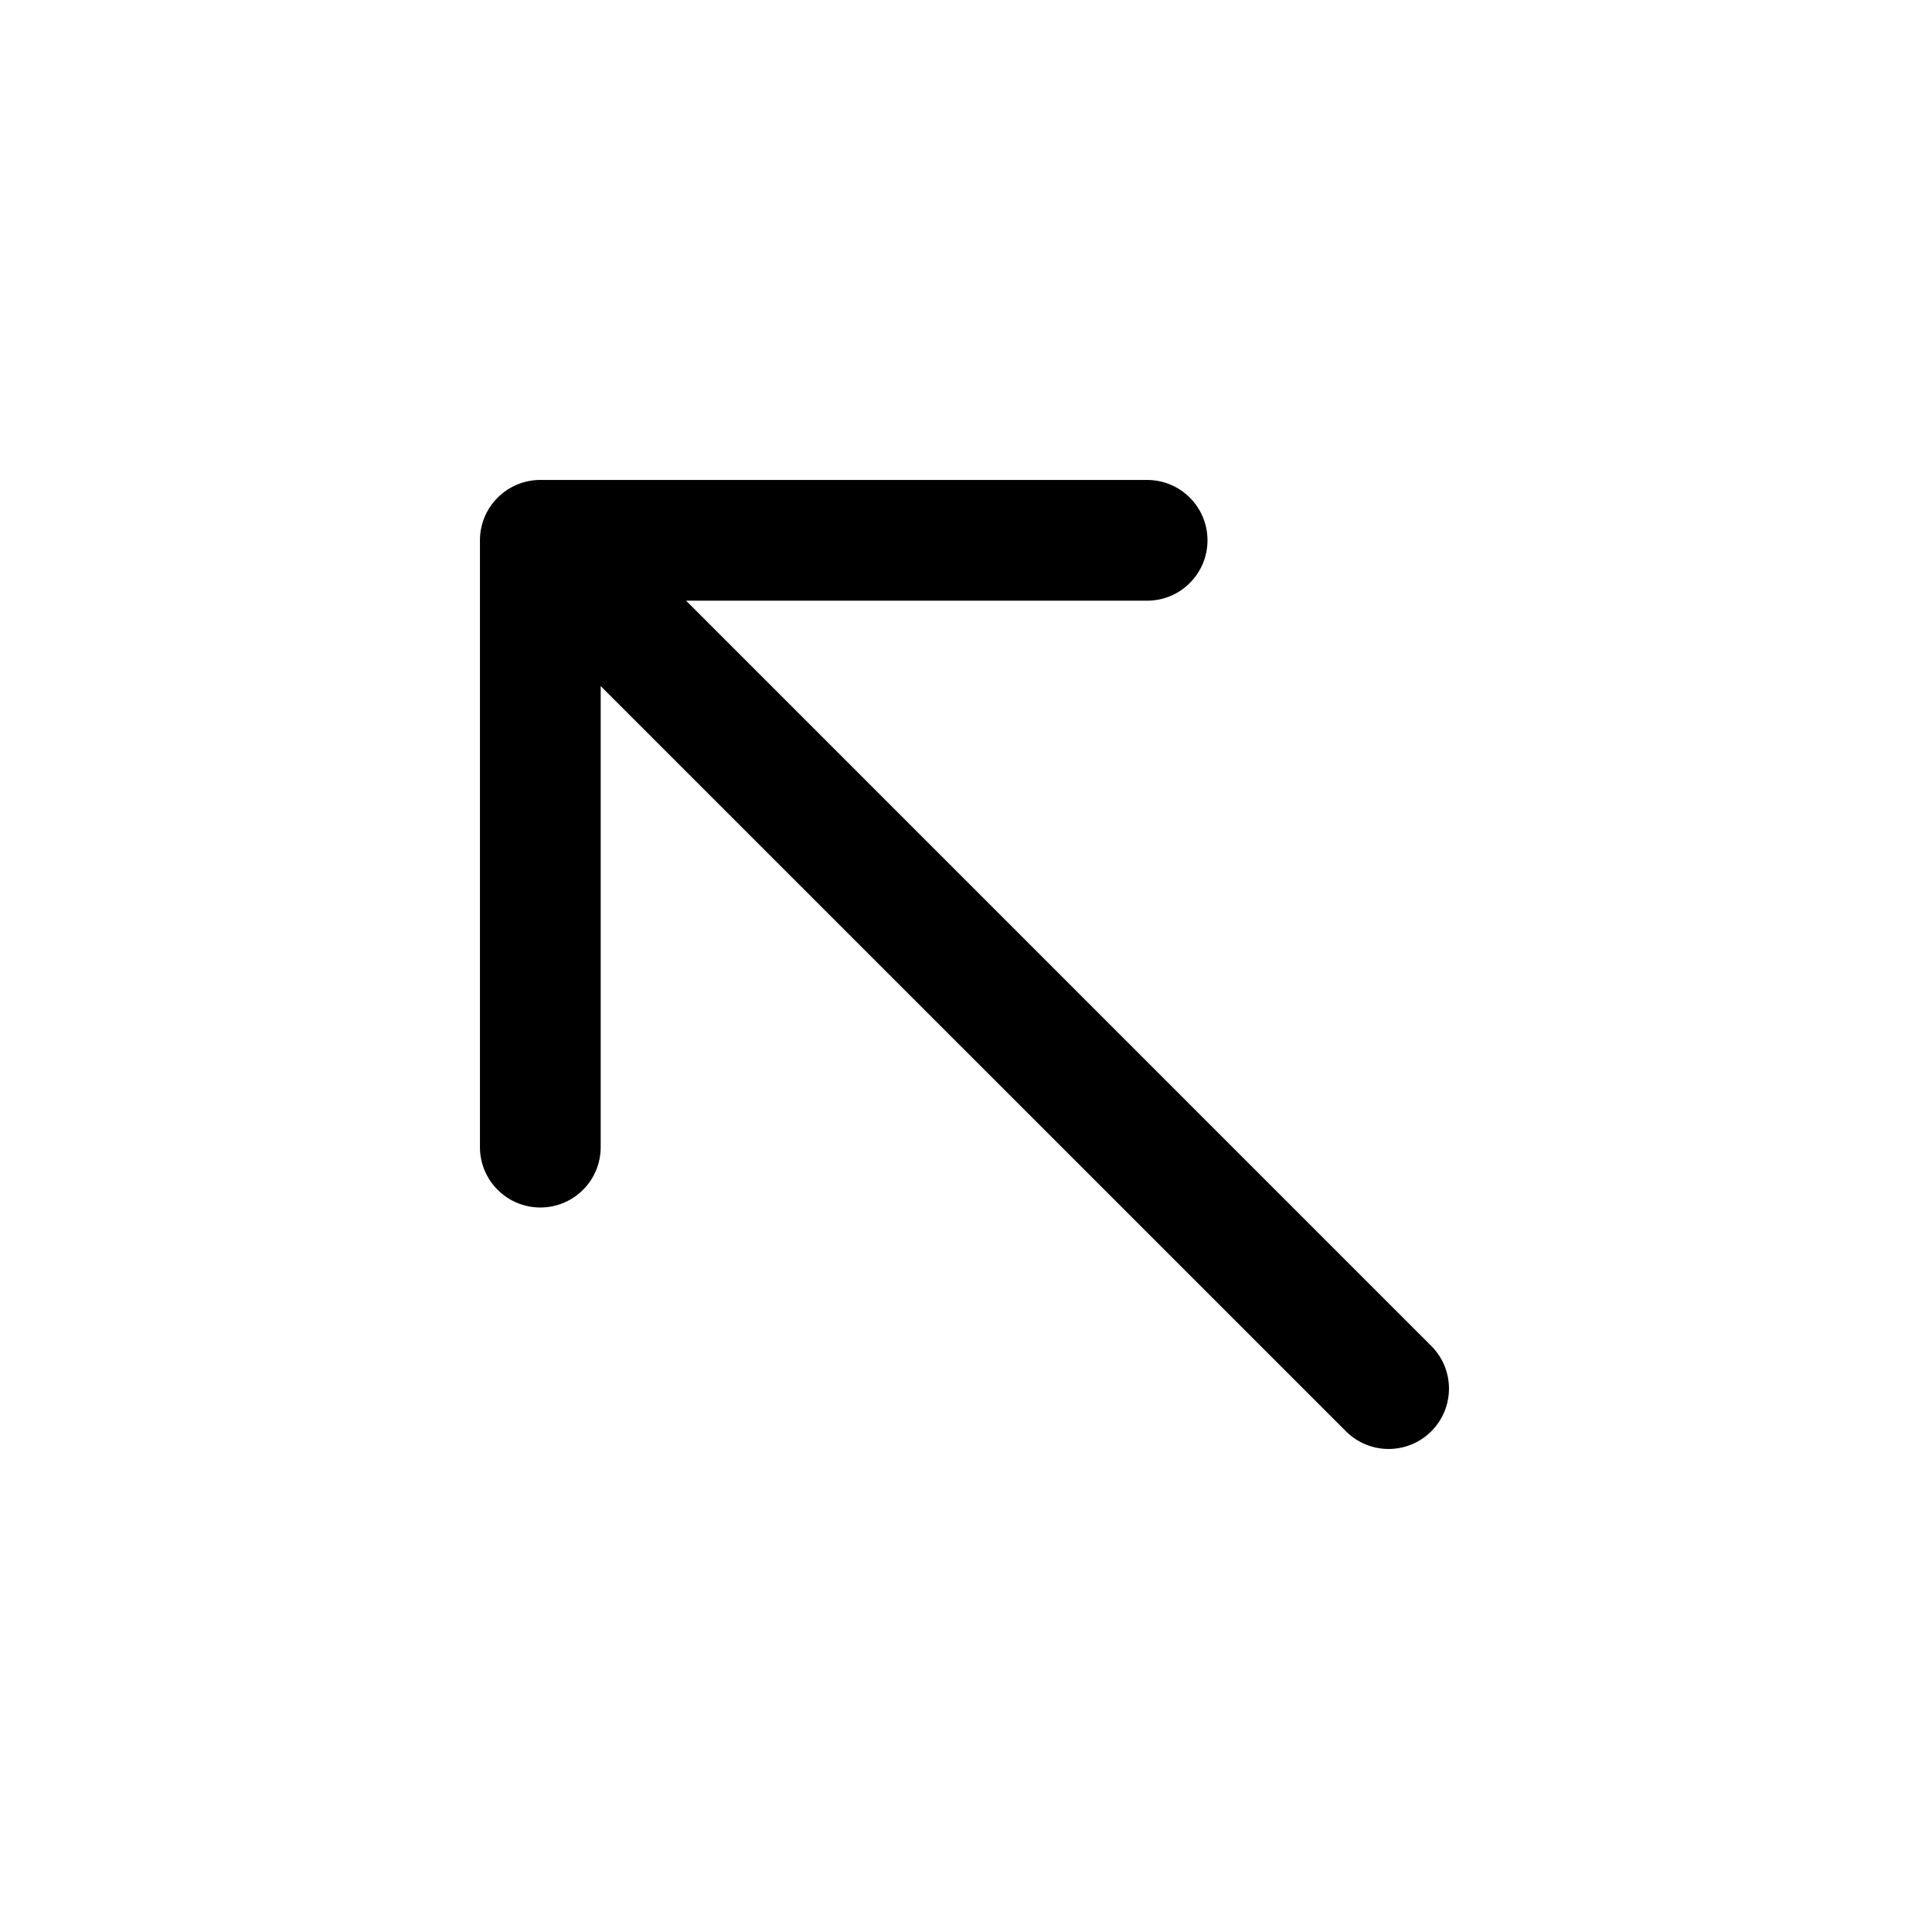
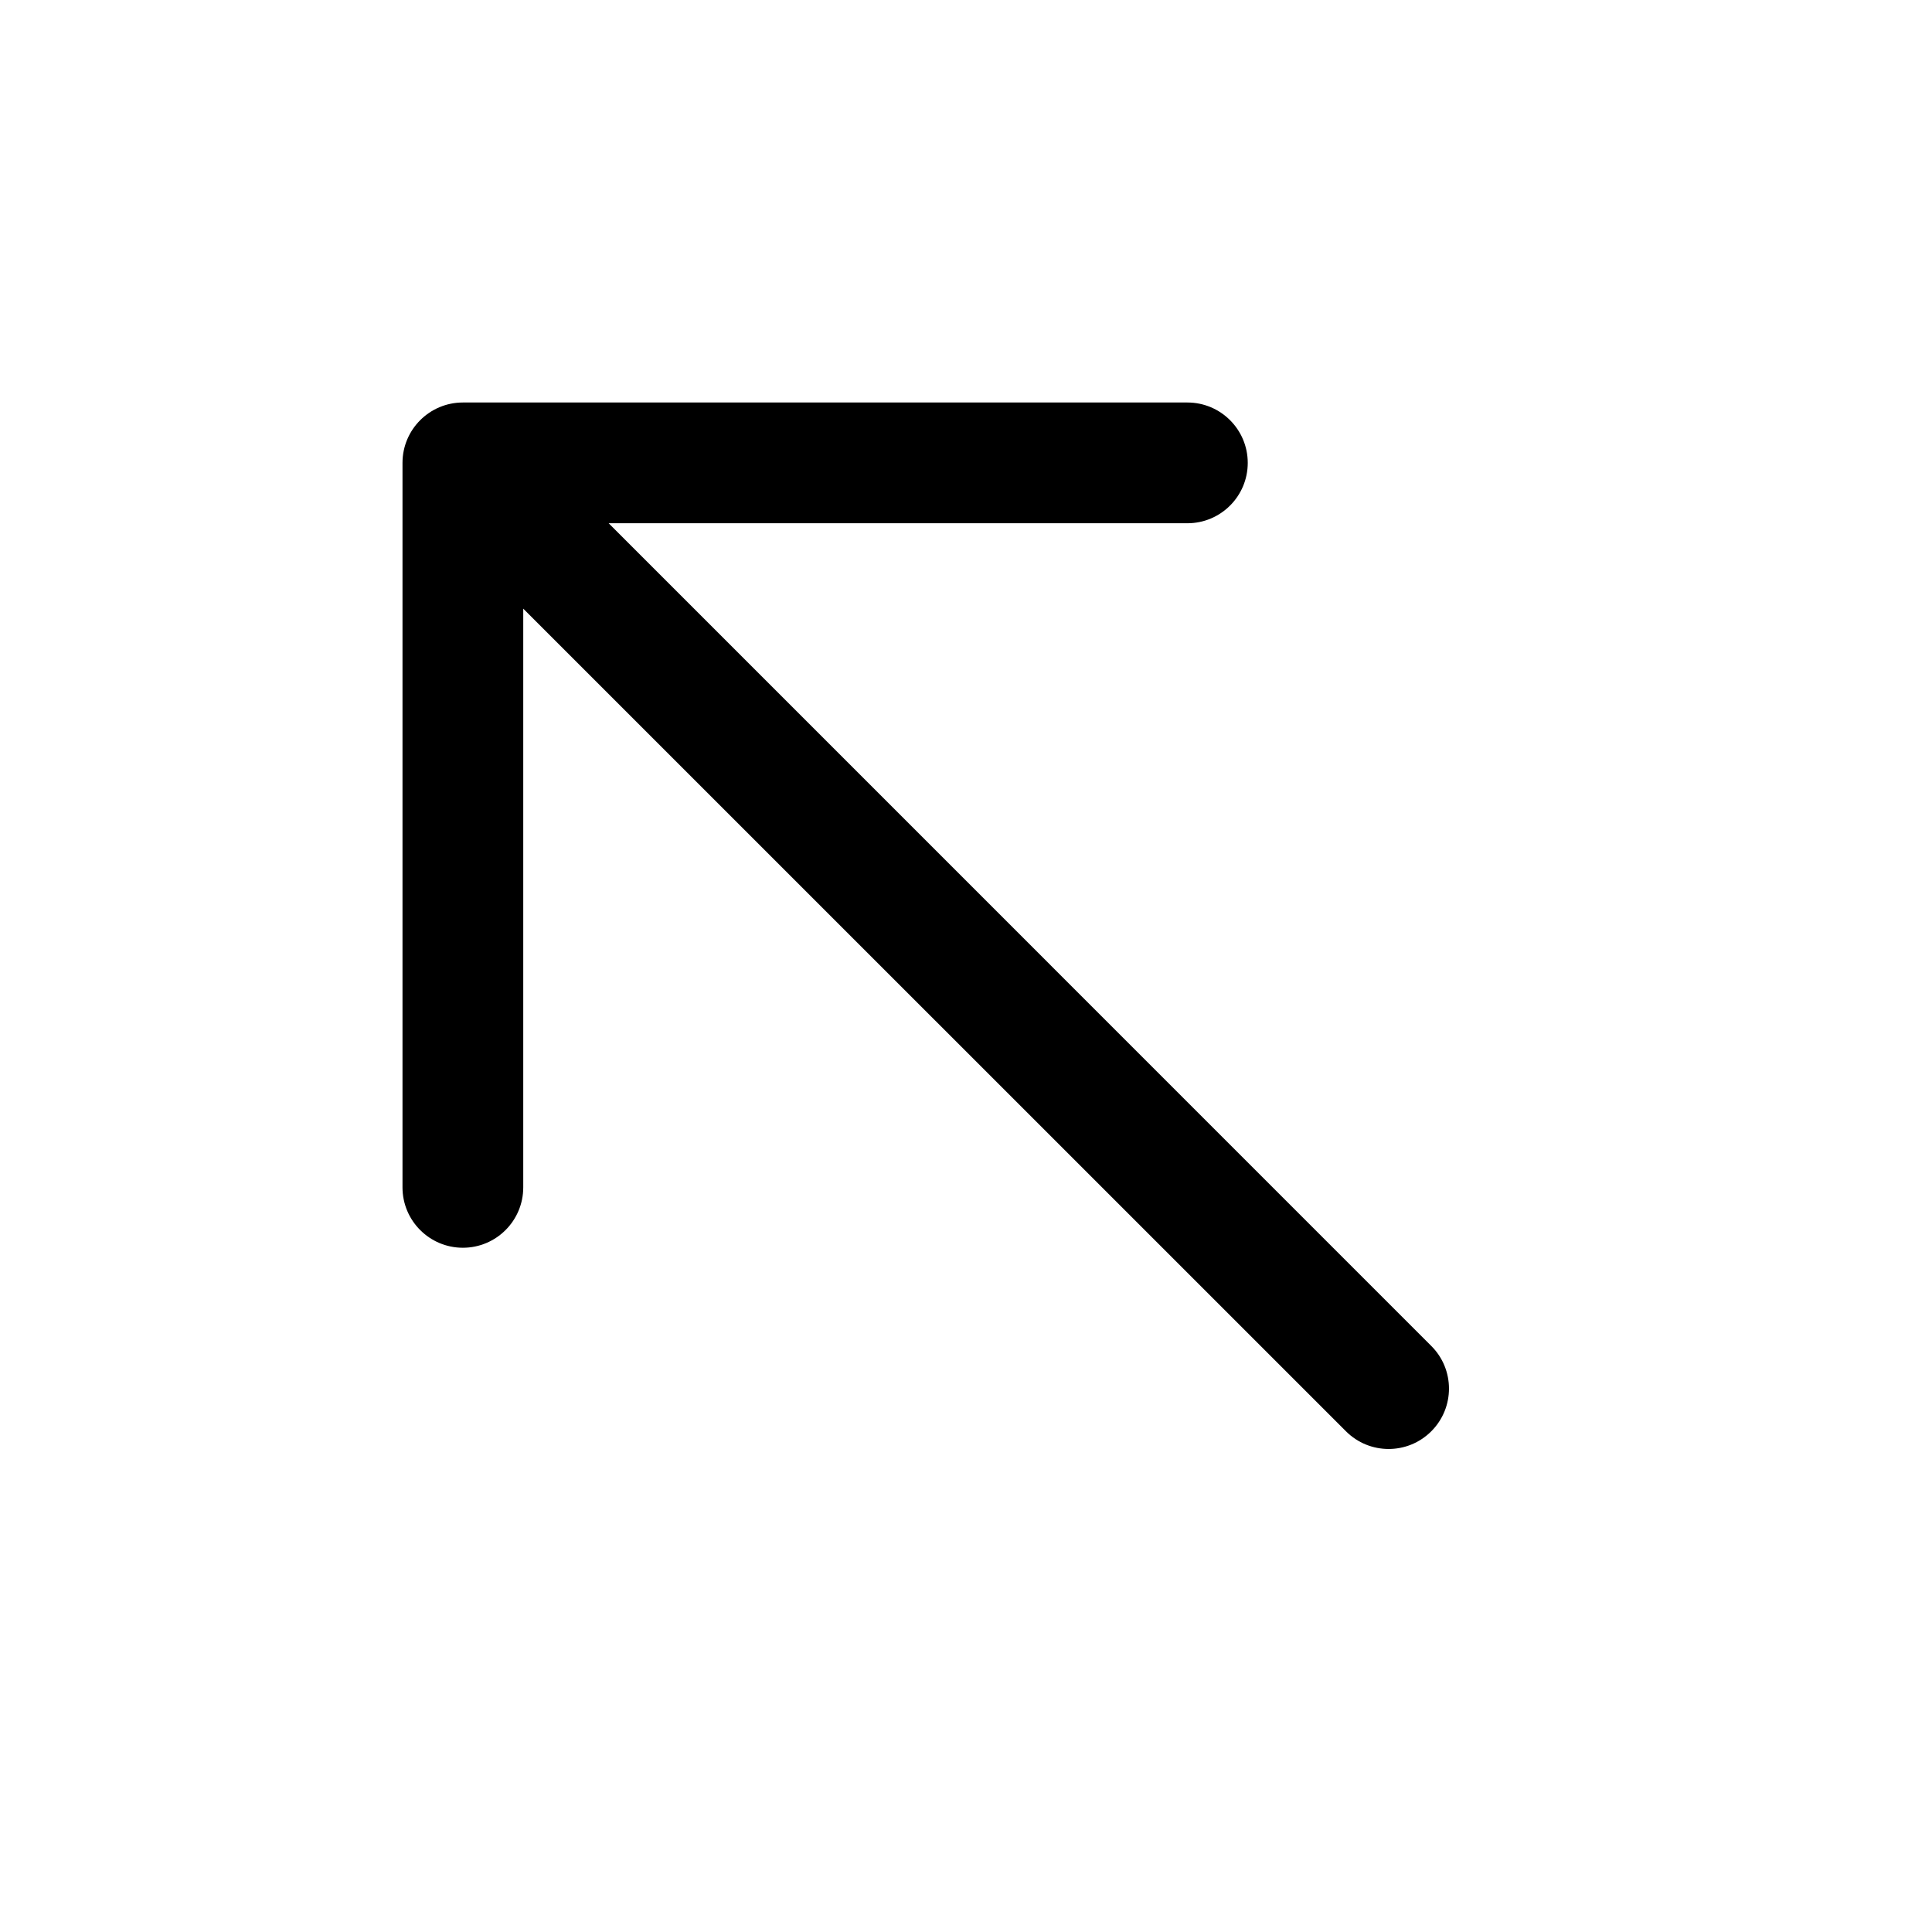
<svg xmlns="http://www.w3.org/2000/svg" width="24" height="24" viewBox="0 0 24 24">
-   <path fill-rule="evenodd" clip-rule="evenodd" d="M6.712 15C6.298 15 5.962 14.664 5.962 14.25L5.962 6.712C5.962 6.513 6.041 6.322 6.182 6.182C6.323 6.041 6.513 5.962 6.712 5.962L14.25 5.962C14.664 5.962 15 6.298 15 6.712C15 7.126 14.664 7.462 14.25 7.462L8.523 7.462L17.78 16.72C18.073 17.012 18.073 17.487 17.78 17.78C17.487 18.073 17.013 18.073 16.72 17.78L7.462 8.523L7.462 14.25C7.462 14.664 7.127 15 6.712 15Z" />
+   <path fill-rule="evenodd" clip-rule="evenodd" d="M5.75 15.5C5.336 15.5 5 15.164 5 14.75L5 5.75C5 5.336 5.336 5 5.75 5L14.75 5C15.164 5 15.5 5.336 15.5 5.75C15.5 6.164 15.164 6.5 14.75 6.5L7.561 6.5L17.78 16.72C18.073 17.012 18.073 17.487 17.78 17.78C17.487 18.073 17.013 18.073 16.72 17.78L6.5 7.561L6.5 14.75C6.5 15.164 6.164 15.5 5.75 15.5Z" />
</svg>
